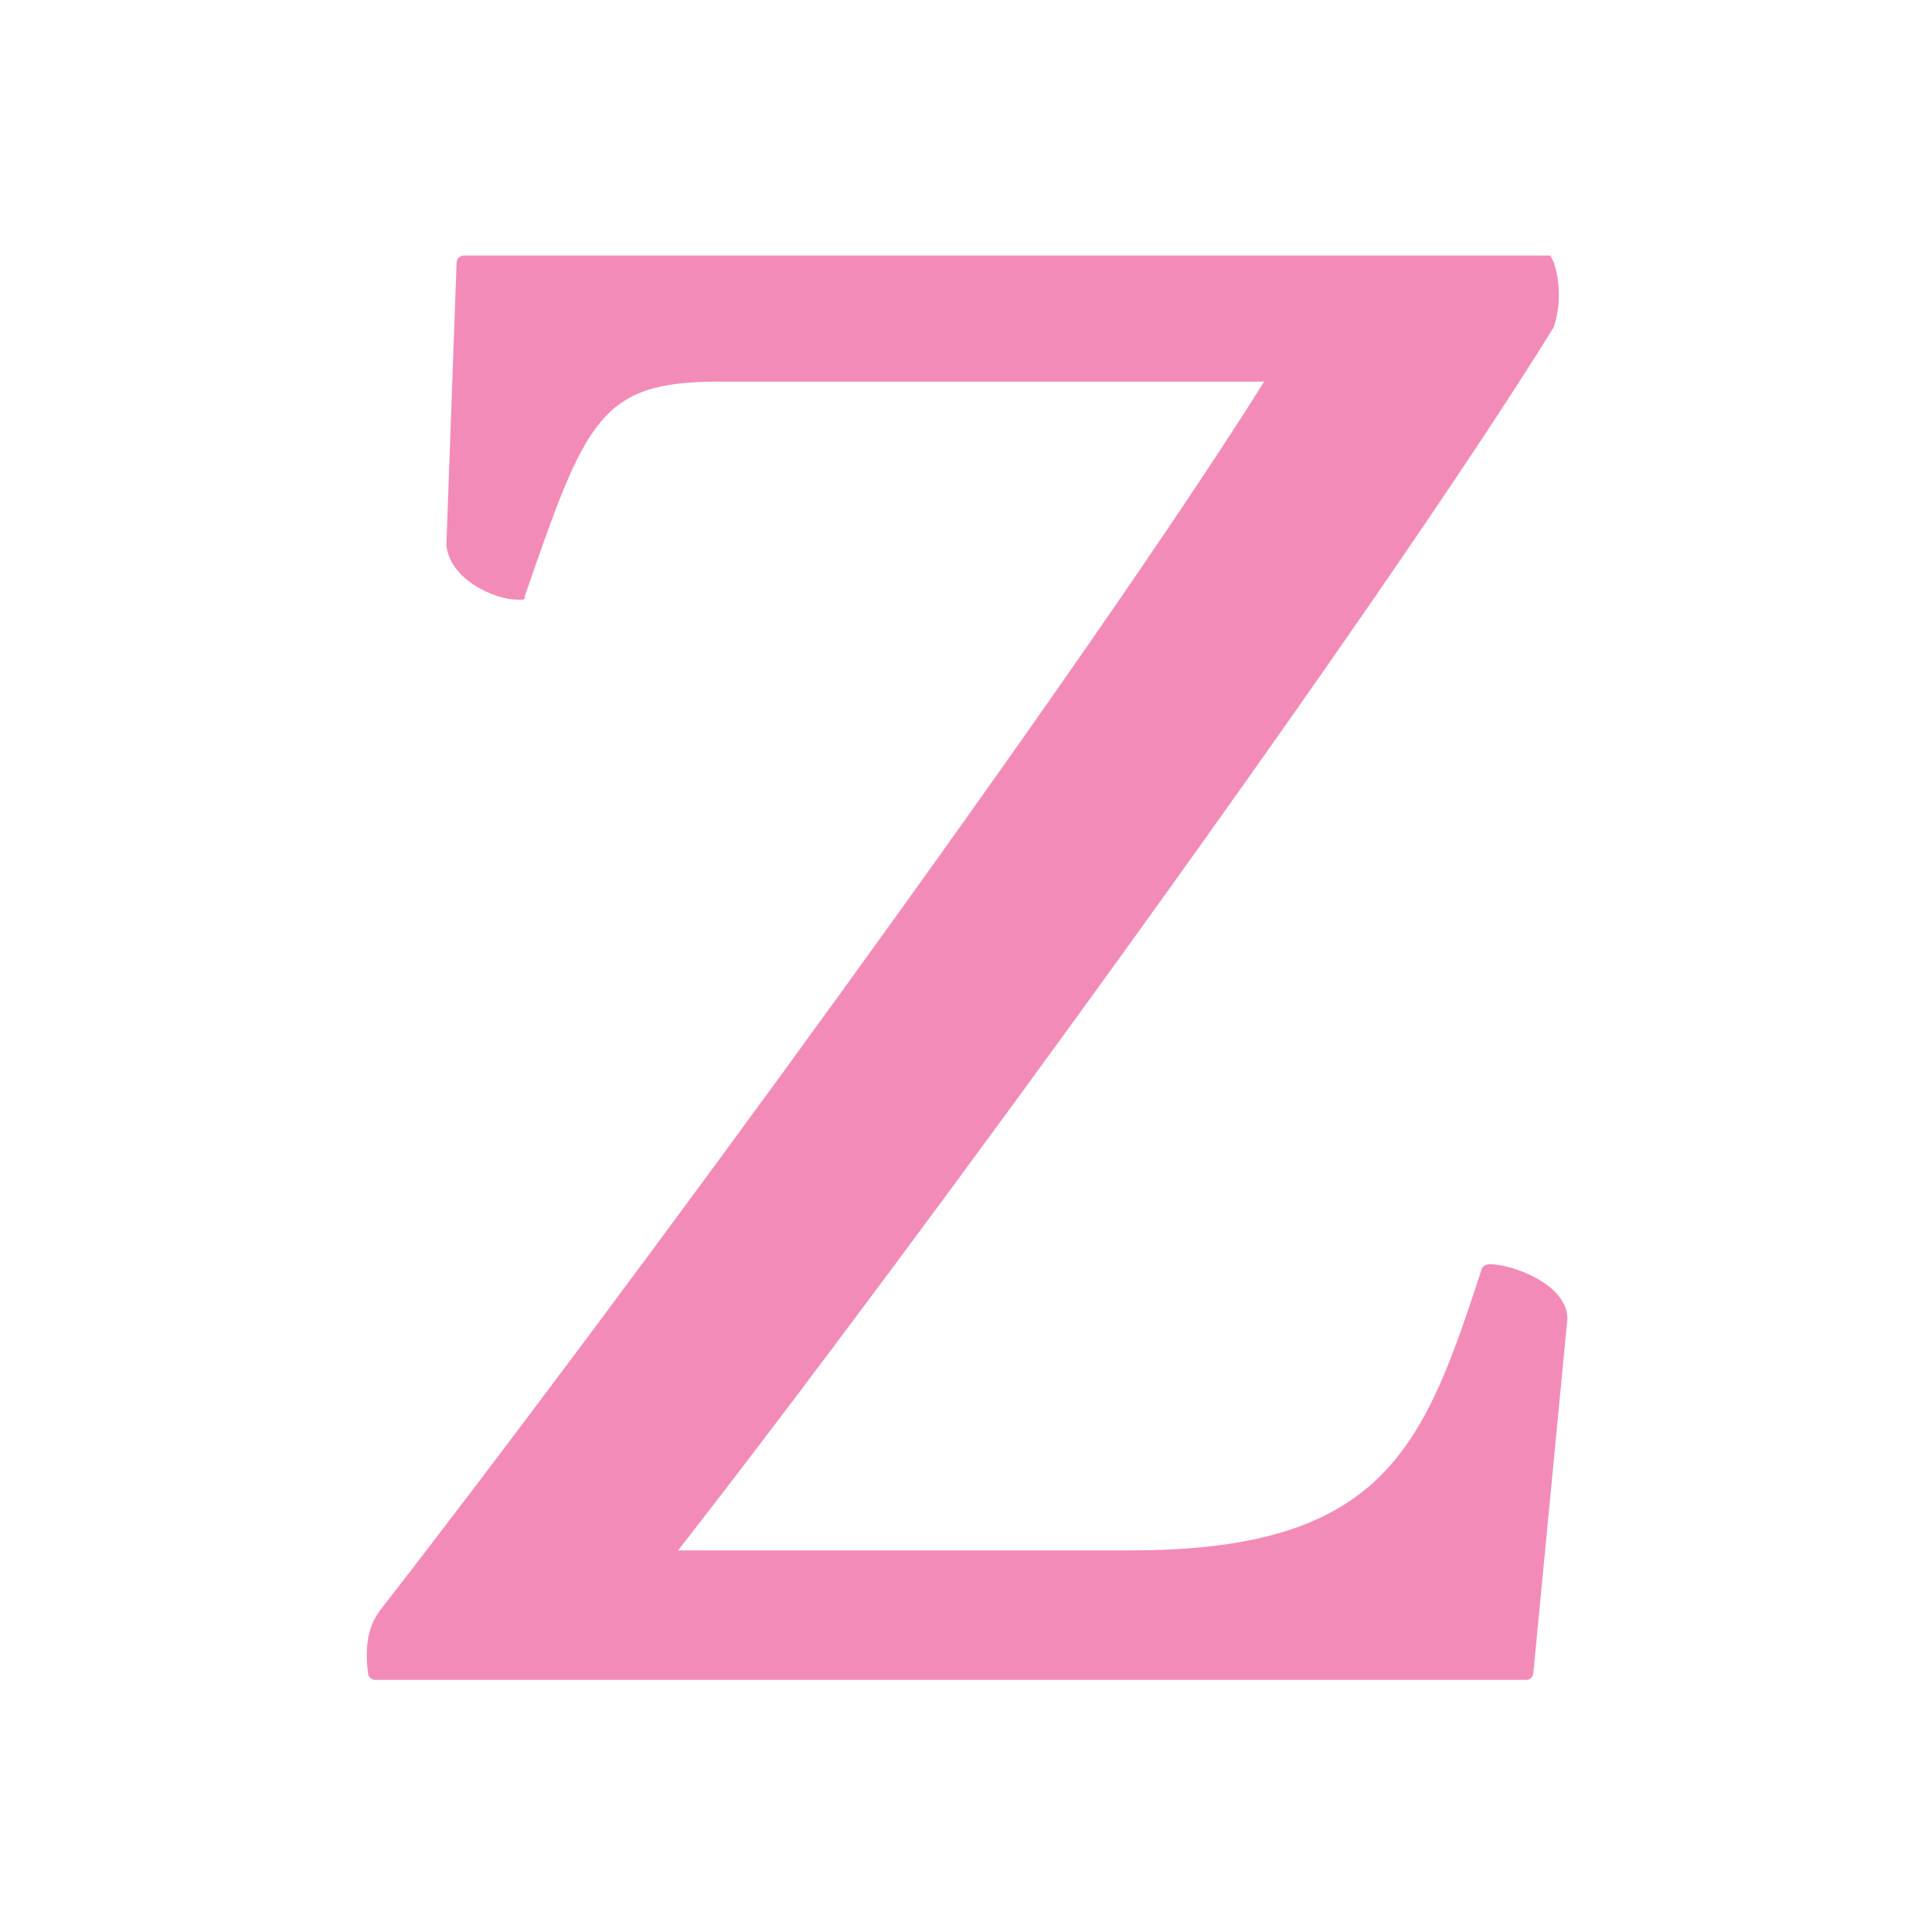
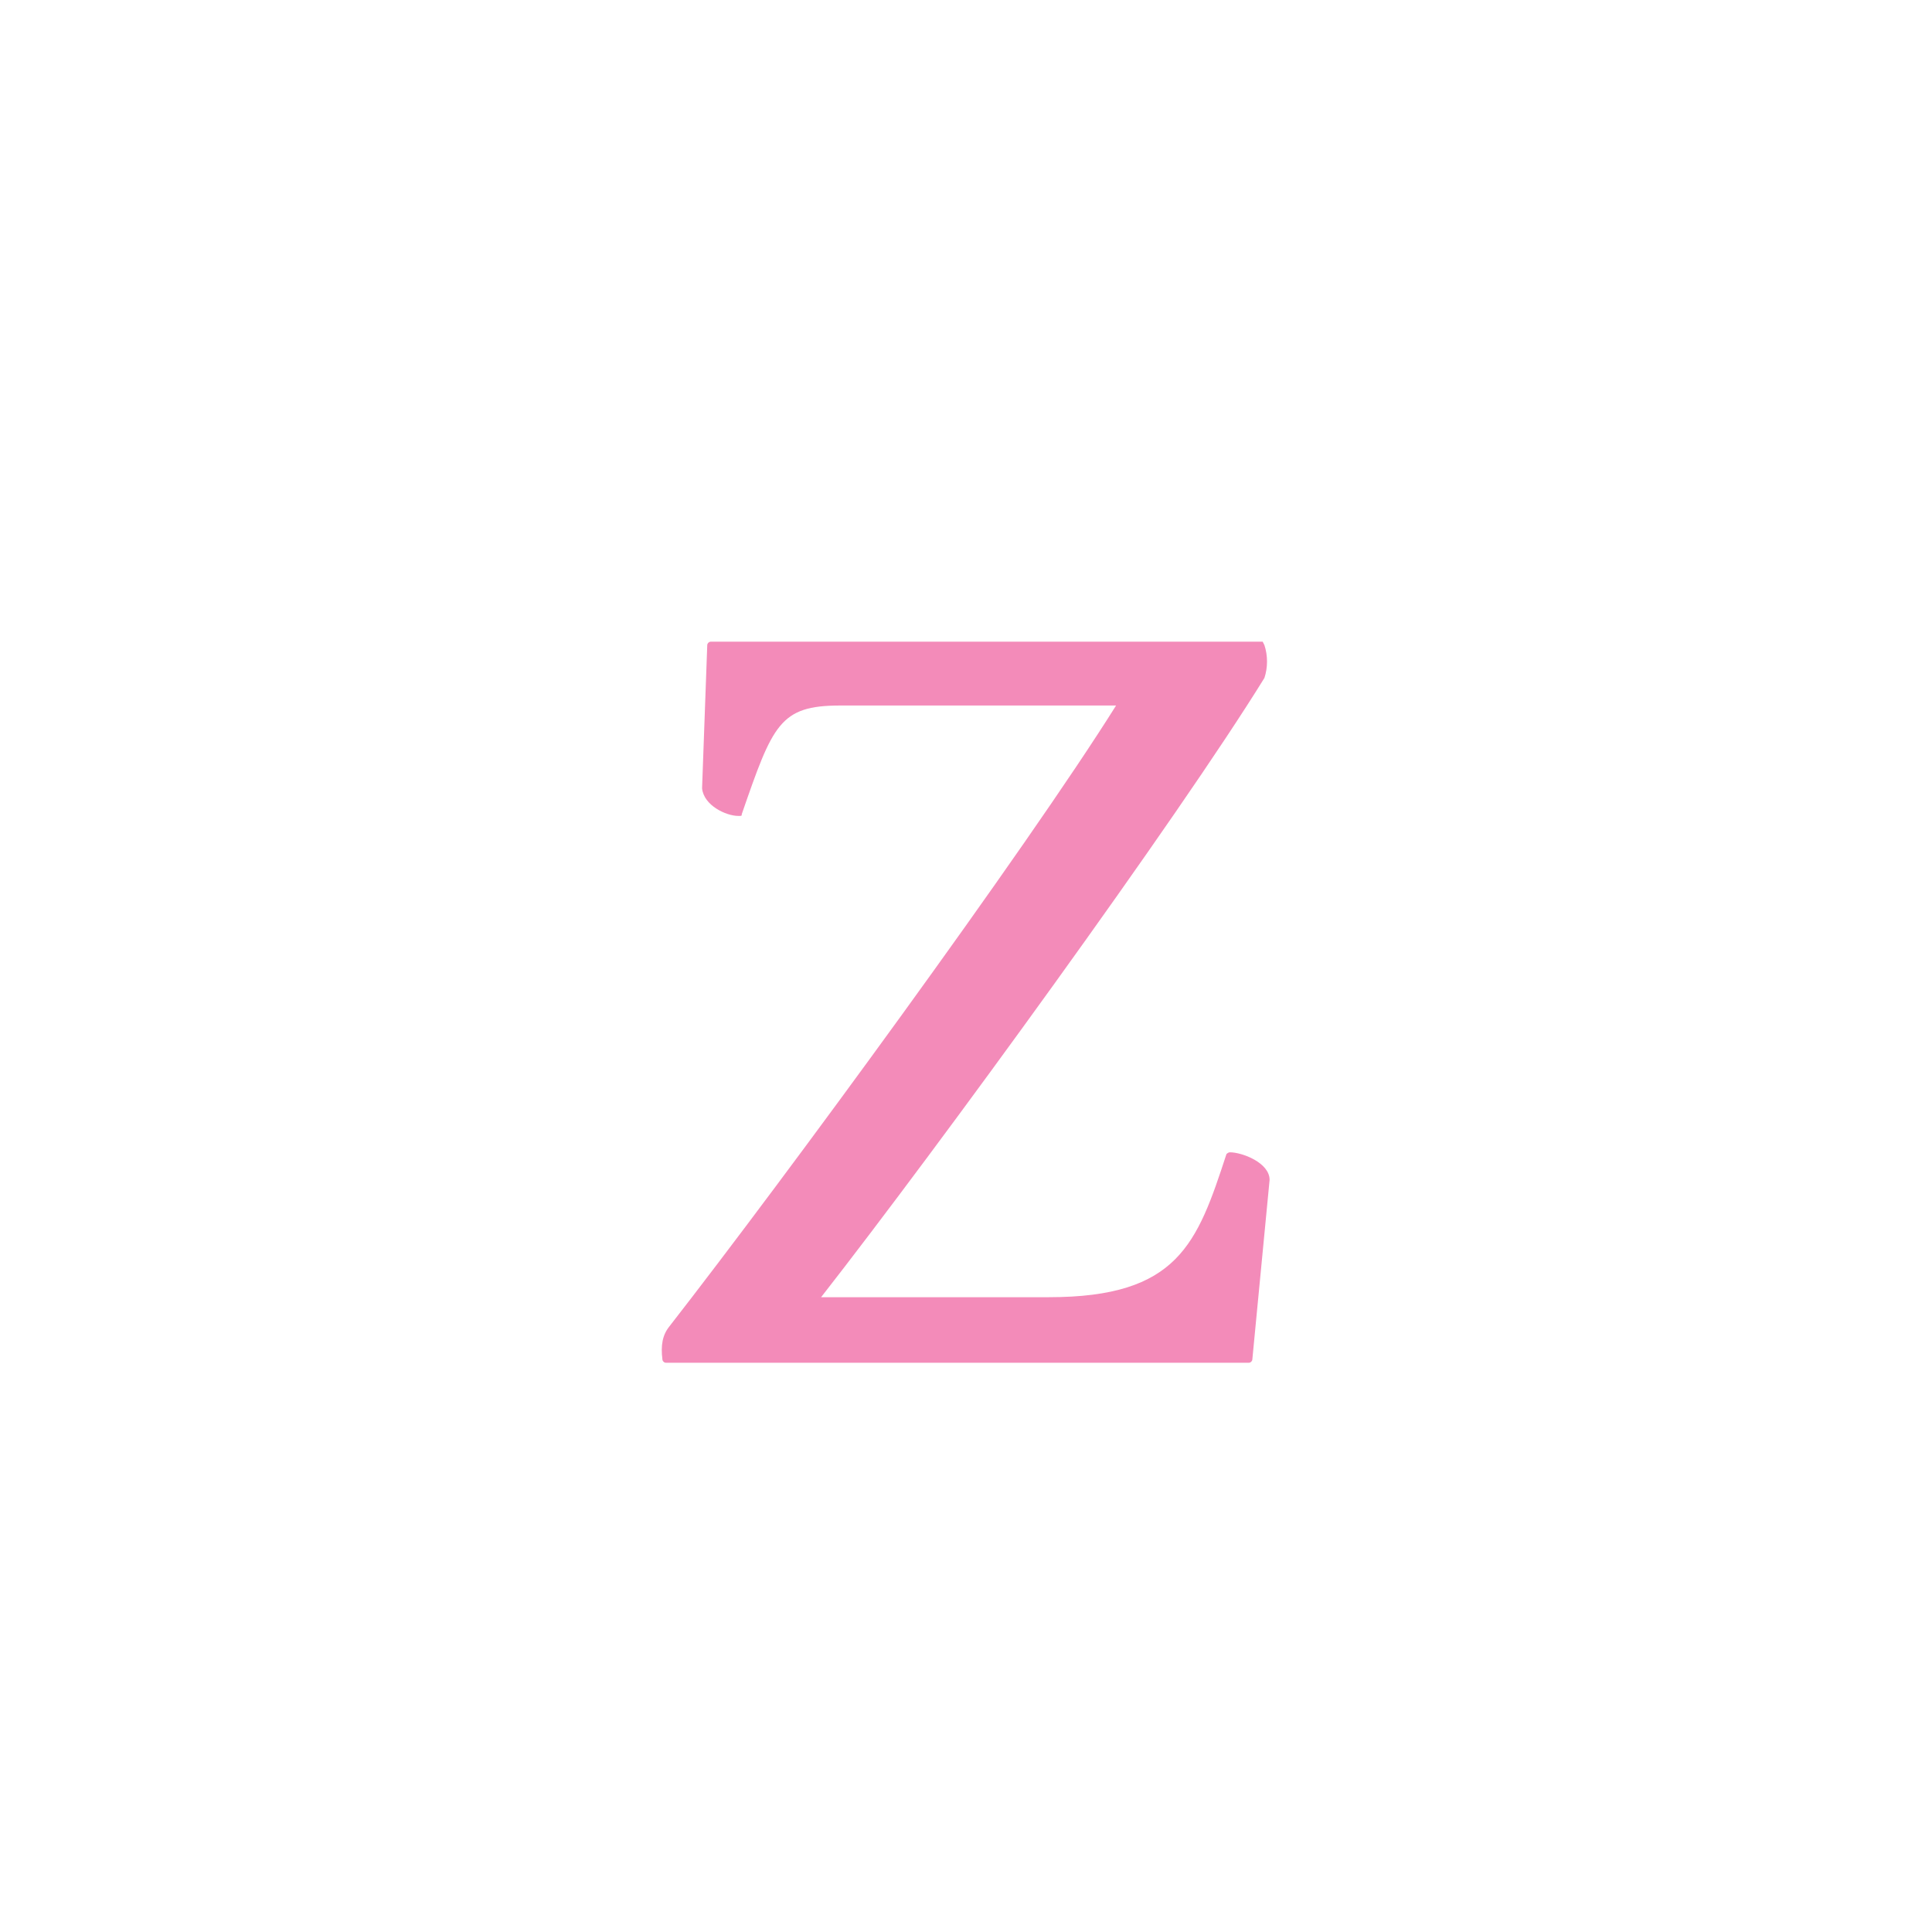
- <svg xmlns="http://www.w3.org/2000/svg" version="1.1" id="Vrstva_1" x="0px" y="0px" viewBox="0 0 56.7 56.7" style="enable-background:new 0 0 56.7 56.7;" xml:space="preserve">
+ <svg xmlns="http://www.w3.org/2000/svg" version="1.1" id="Vrstva_1" x="0px" y="0px" viewBox="0 0 112 112" style="enable-background:new 0 0 112 112;" xml:space="preserve">
  <style type="text/css">
	.st0{fill:#F38BB9;}
</style>
-   <path class="st0" d="M45.5,7.5H13.6c-0.1,0-0.2,0.1-0.2,0.2L13.1,16c0.1,1,1.4,1.6,2.1,1.6c0.2,0,0.2,0,0.2-0.1  c1.8-5.2,2.2-6.3,5.7-6.3h16c-5.2,8.3-19.2,27.4-25.9,36c-0.4,0.5-0.5,1.1-0.4,1.9c0,0.1,0.1,0.2,0.2,0.2h33.8  c0.1,0,0.2-0.1,0.2-0.2l1-10.4c0-1-1.6-1.6-2.3-1.6c-0.1,0-0.2,0.1-0.2,0.1c-1.7,5.2-2.8,8.3-10.3,8.3H19.9  c6.8-8.7,20.7-27.8,25.7-35.9c0.2-0.6,0.2-1.3,0-1.9L45.5,7.5z" />
+   <path class="st0" d="M73.2,37.2H41.2c-0.1,0-0.2,0.1-0.2,0.2l-0.3,8.3c0.1,1,1.4,1.6,2.1,1.6c0.2,0,0.2,0,0.2-0.1  c1.8-5.2,2.2-6.3,5.7-6.3h16c-5.2,8.3-19.2,27.4-25.9,36c-0.4,0.5-0.5,1.1-0.4,1.9c0,0.1,0.1,0.2,0.2,0.2h33.8  c0.1,0,0.2-0.1,0.2-0.2l1-10.4c0-1-1.6-1.6-2.3-1.6c-0.1,0-0.2,0.1-0.2,0.1c-1.7,5.2-2.8,8.3-10.3,8.3H47.6  c6.8-8.7,20.7-27.8,25.7-35.9c0.2-0.6,0.2-1.3,0-1.9L73.2,37.2z" />
</svg>
